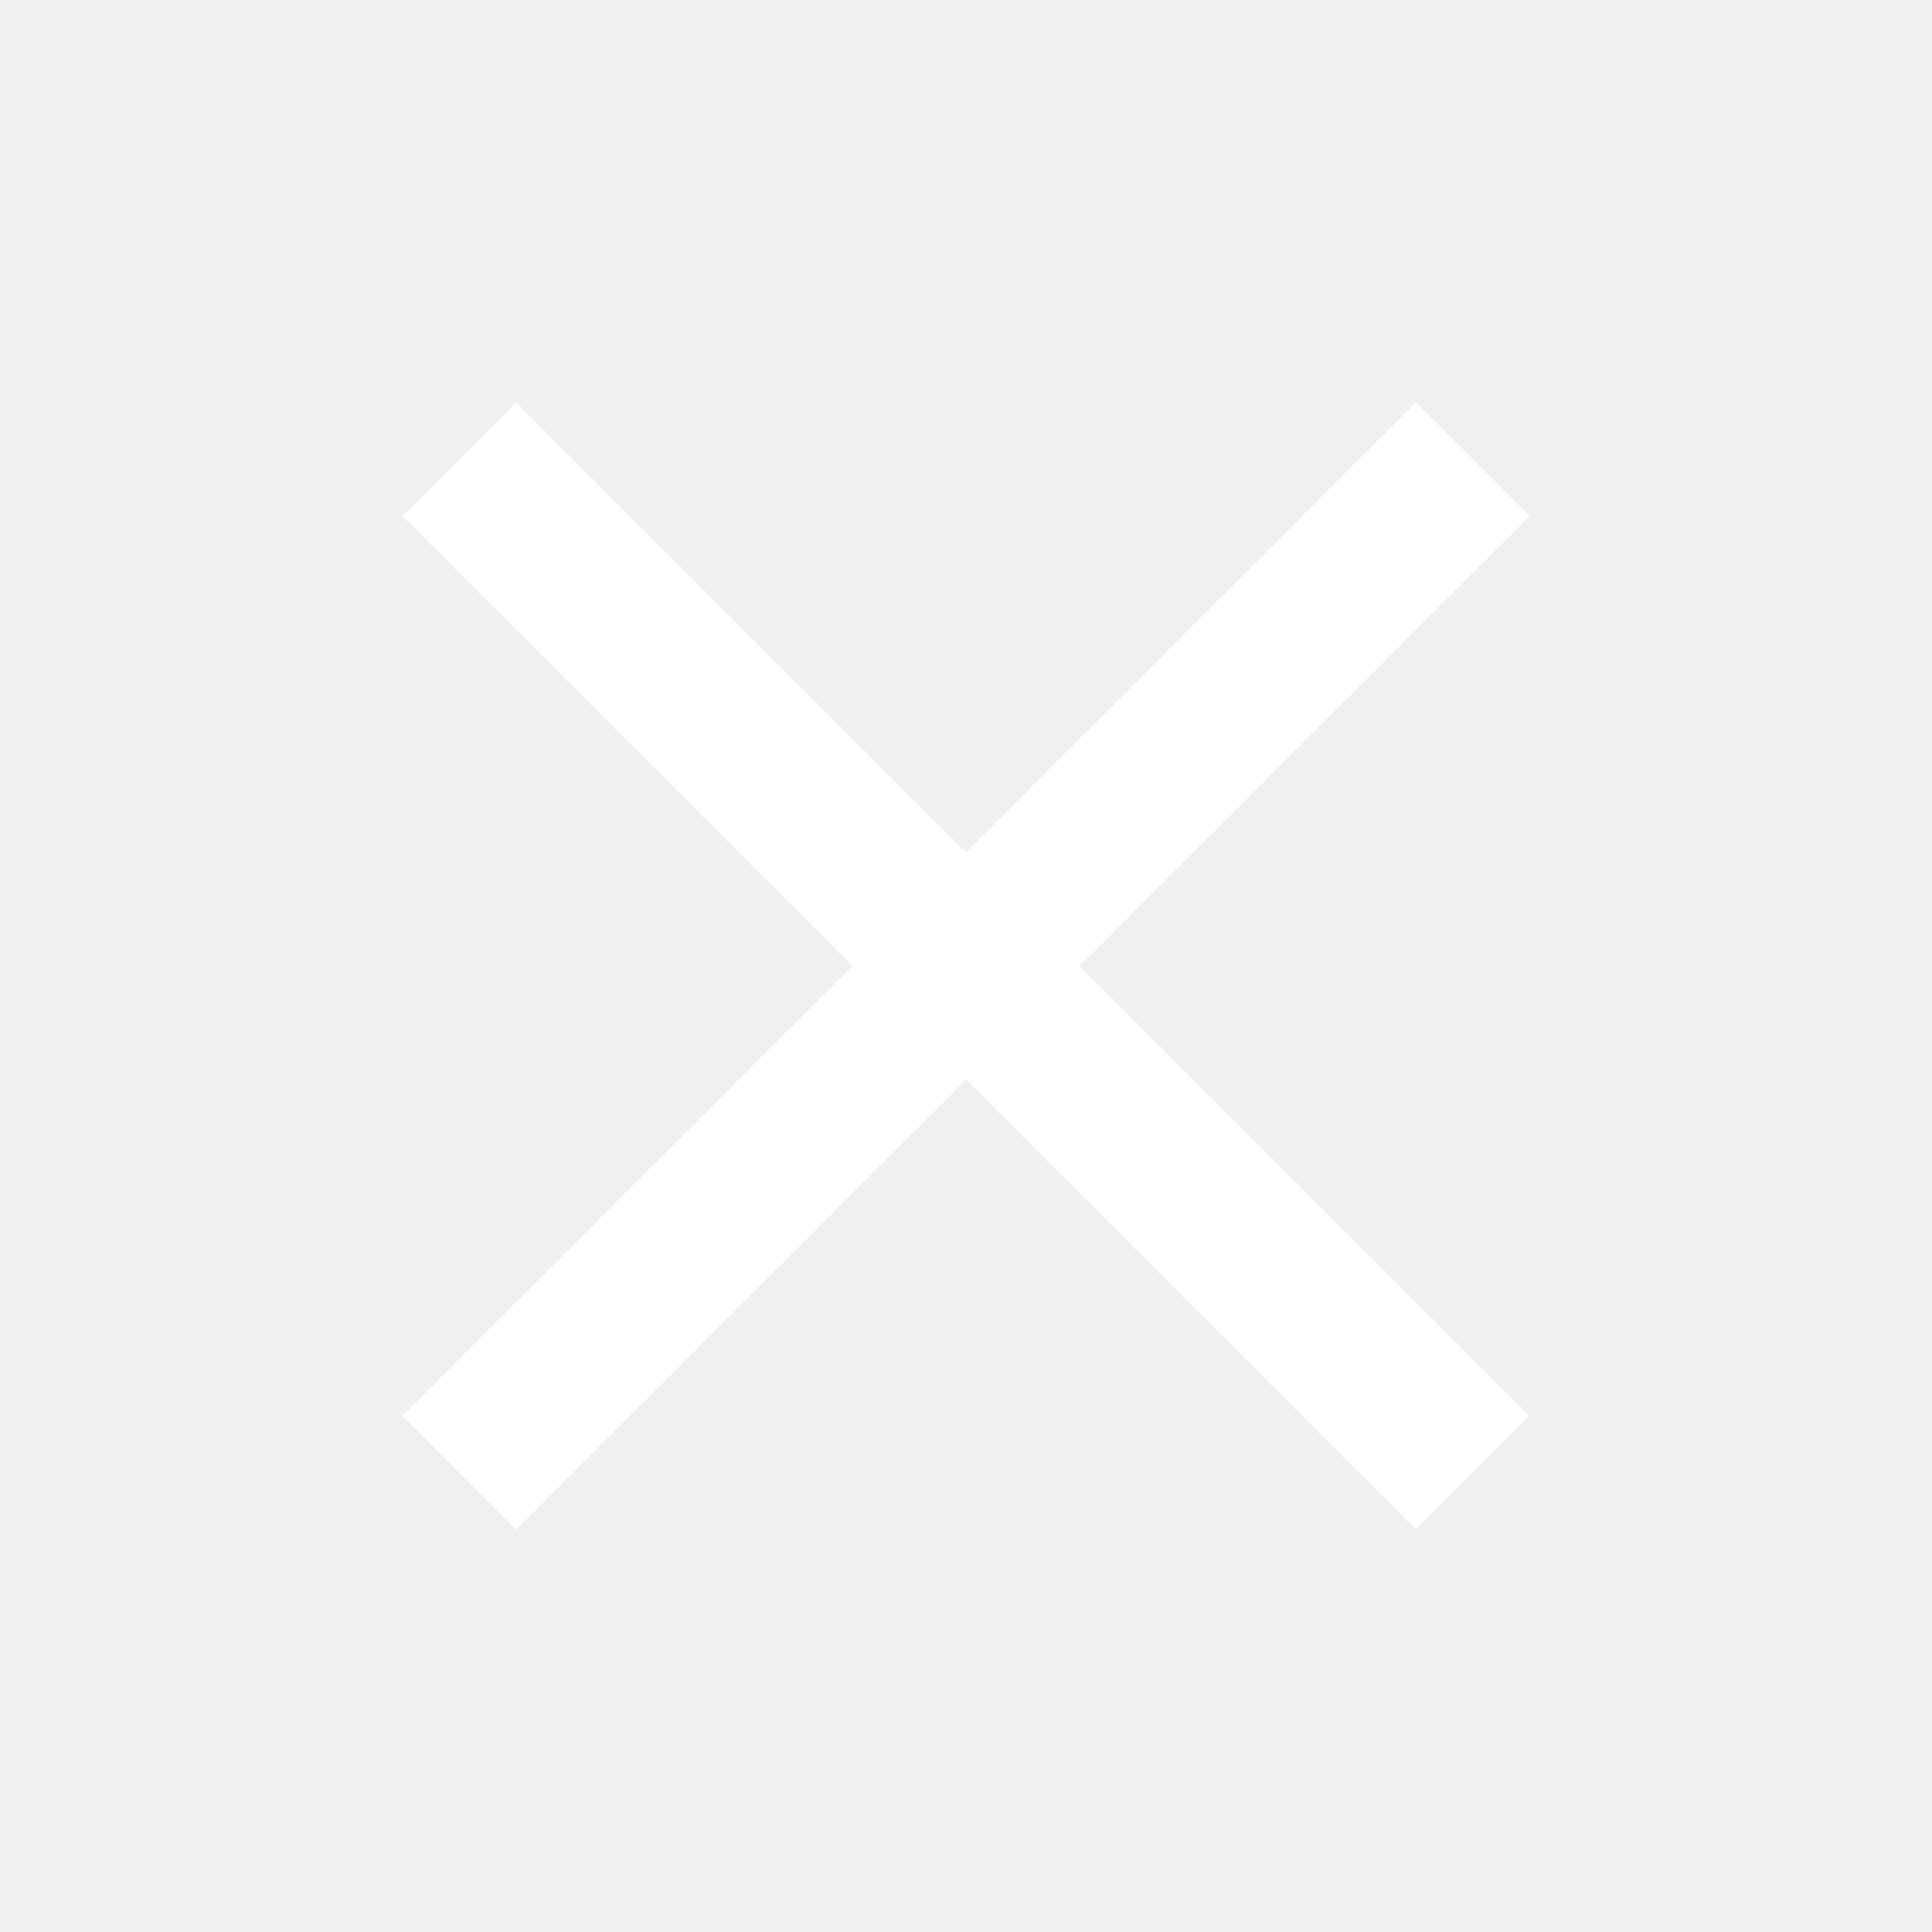
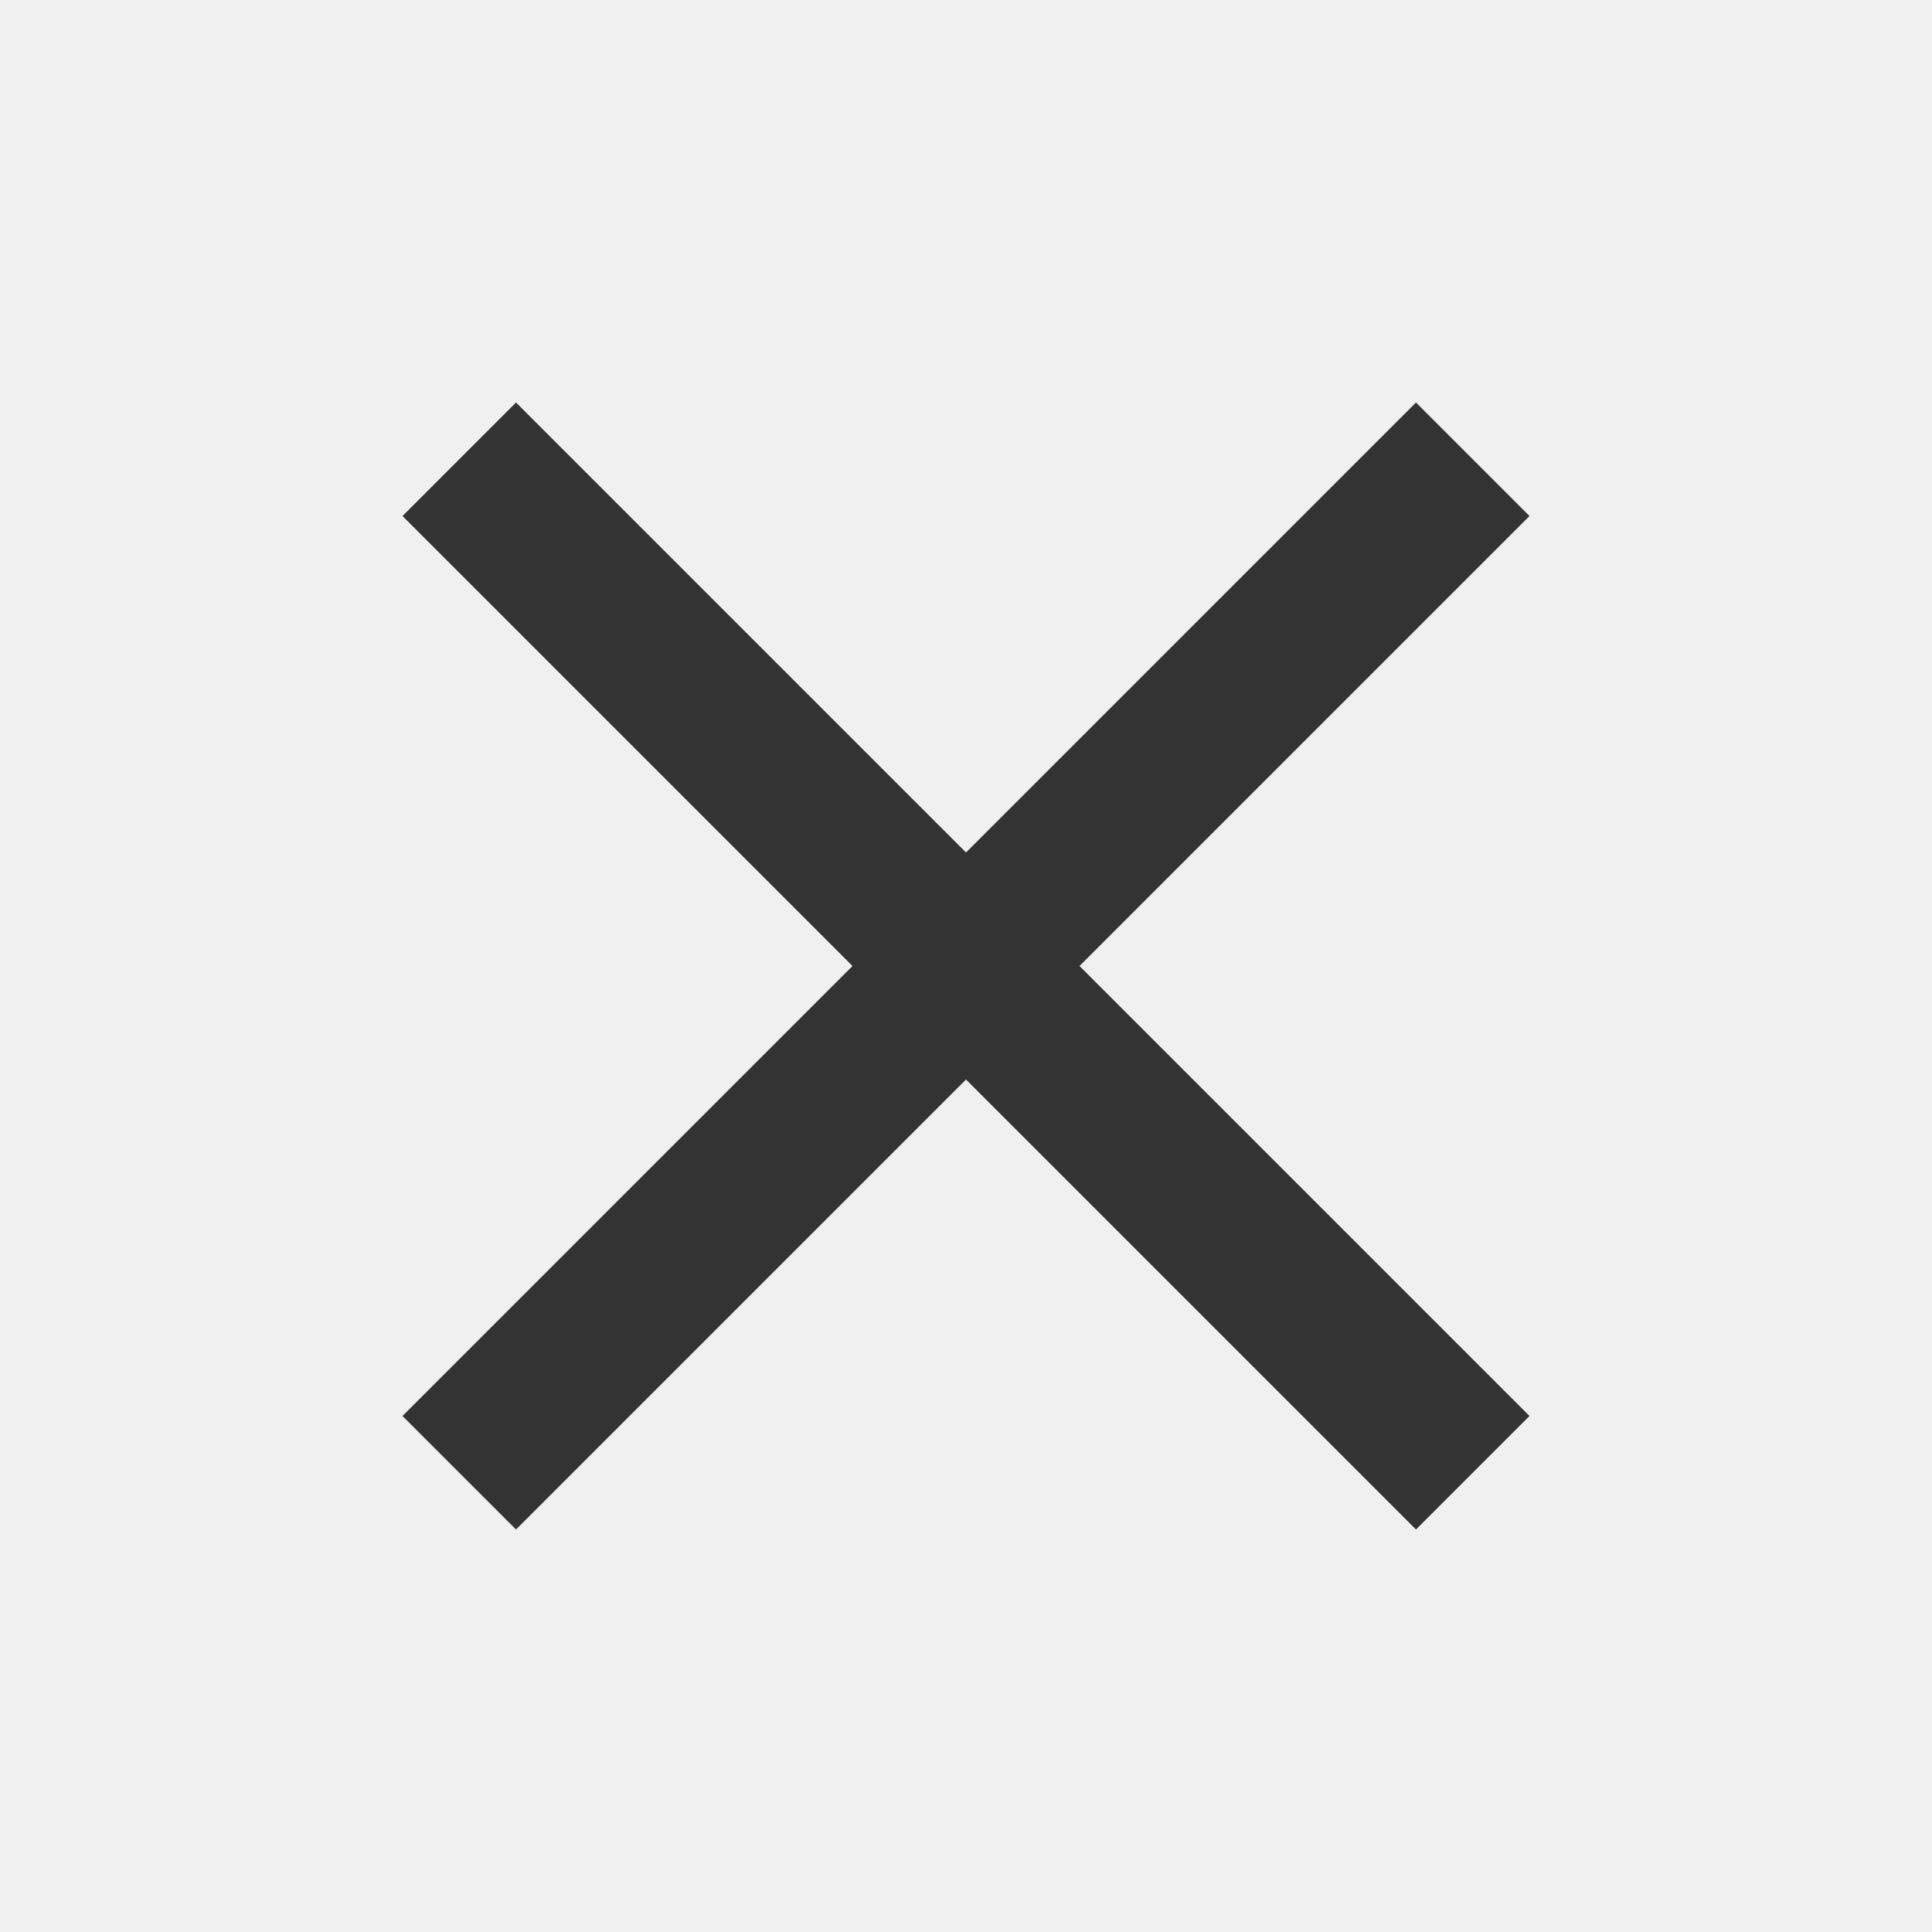
<svg xmlns="http://www.w3.org/2000/svg" width="24" height="24" viewBox="0 0 24 24" fill="none">
-   <path d="M19 6.41L17.59 5L12 10.59L6.41 5L5 6.41L10.59 12L5 17.59L6.41 19L12 13.41L17.59 19L19 17.59L13.41 12L19 6.41Z" fill="white" />
+   <path d="M19 6.41L17.59 5L12 10.59L6.41 5L5 6.41L10.59 12L5 17.59L6.41 19L12 13.41L17.59 19L19 17.59L13.41 12L19 6.41Z" fill="#333" />
</svg>
